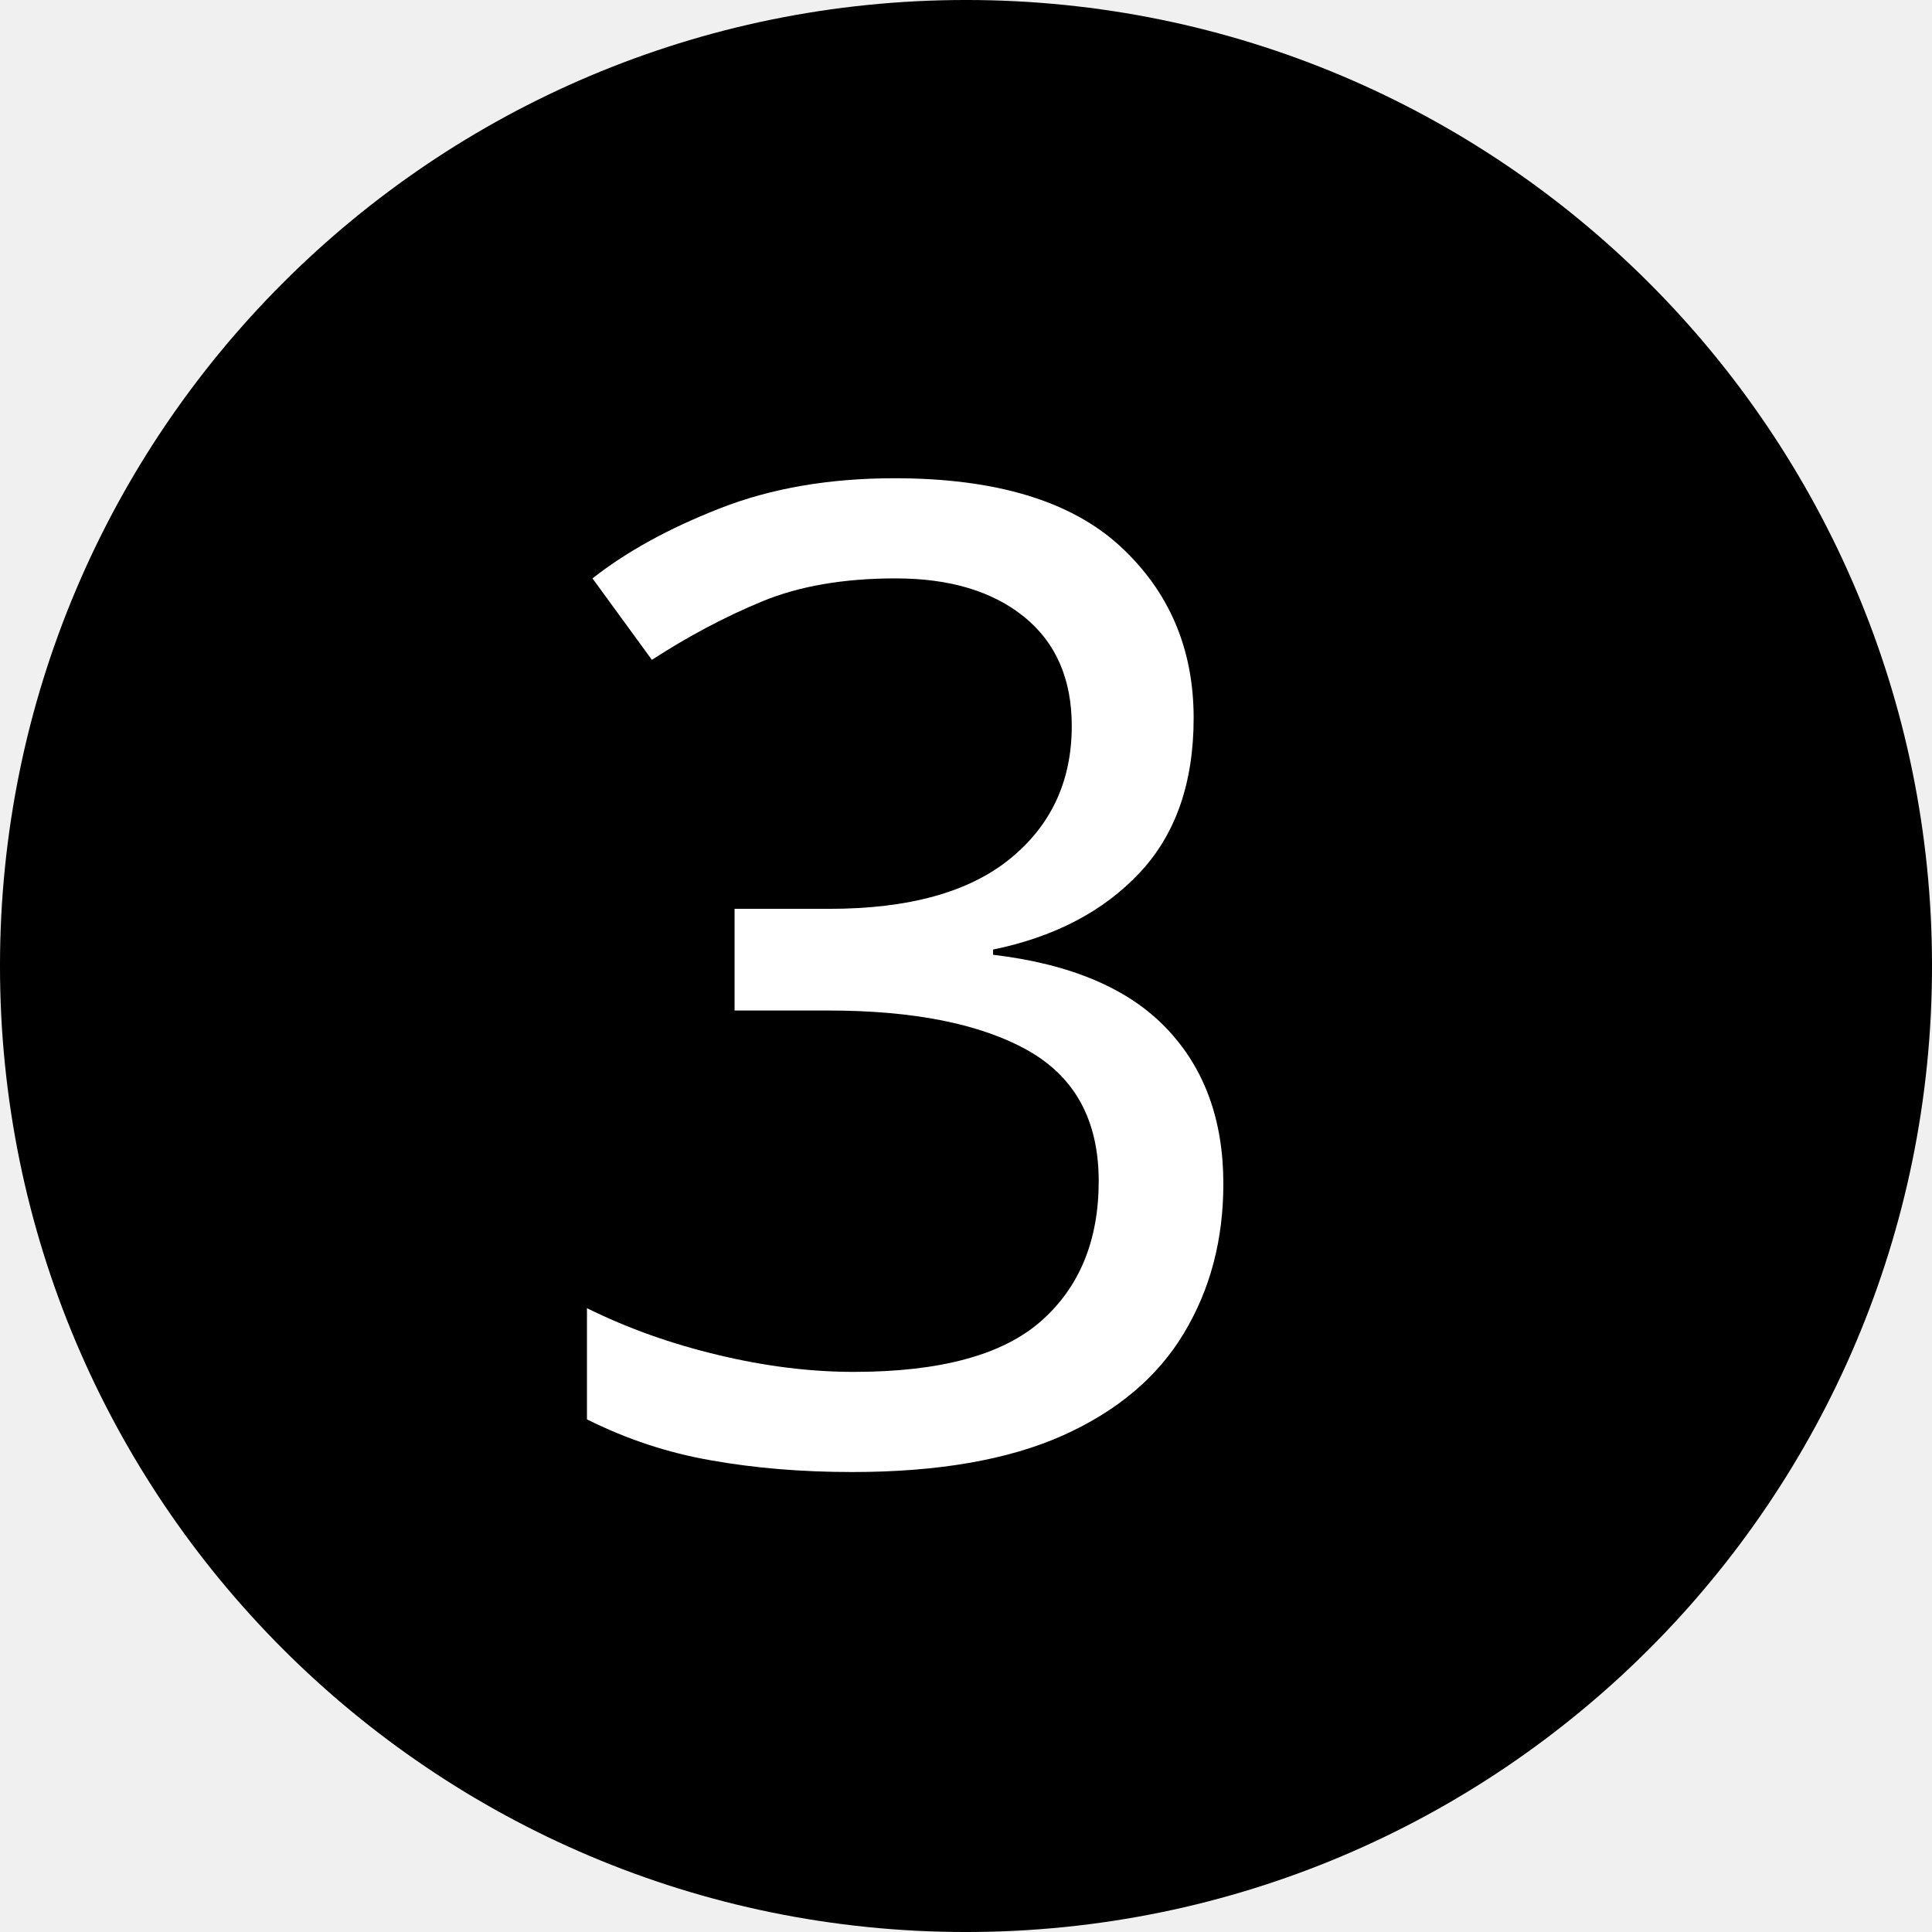
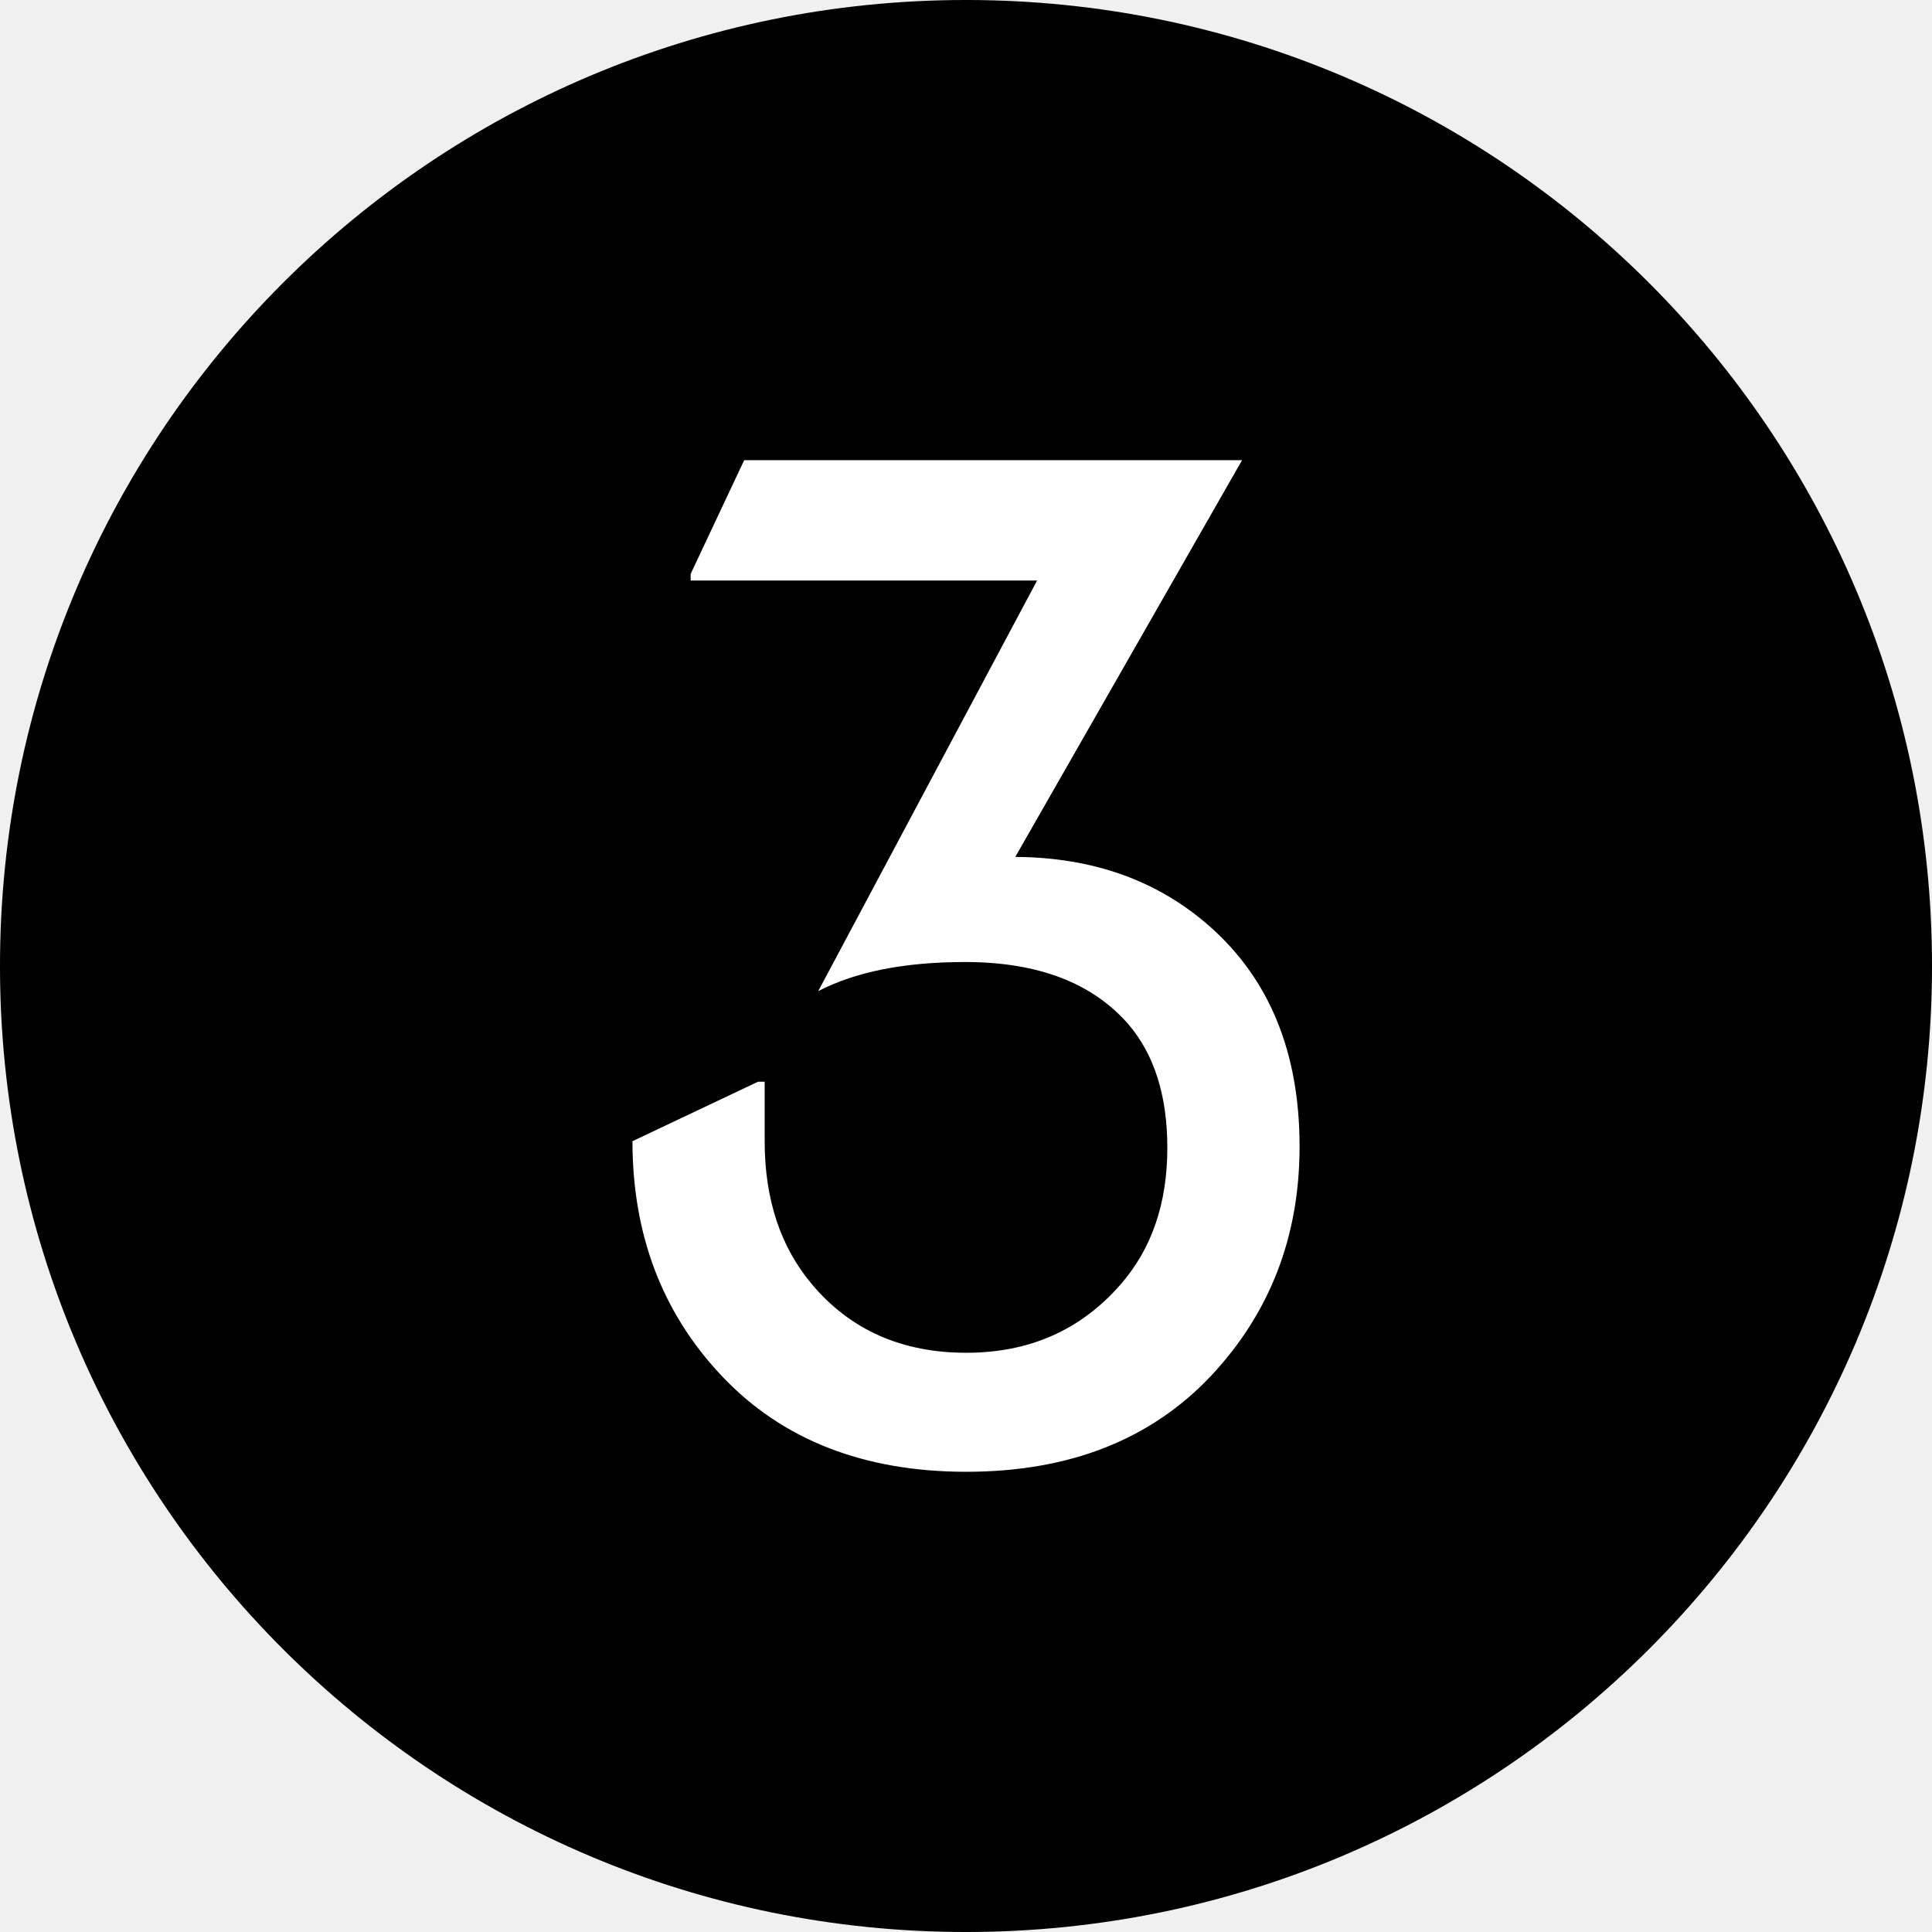
<svg xmlns="http://www.w3.org/2000/svg" version="1.1" id="svg2" viewBox="0 0 98.571 98.571" height="27.819mm" width="27.819mm">
  <defs id="defs4" />
  <g transform="translate(-302.2484,-485.3265)" id="layer1">
    <g id="g4142">
      <circle style="opacity:1;fill:#000000;fill-opacity:1;stroke:none;stroke-width:0.7;stroke-linecap:round;stroke-linejoin:round;stroke-miterlimit:4;stroke-dasharray:none;stroke-dashoffset:0;stroke-opacity:1" id="path4136" cx="351.534" cy="534.612" r="49.286" />
-       <text xml:space="preserve" style="font-style:normal;font-variant:normal;font-weight:normal;font-stretch:normal;font-size:69.085px;line-height:0%;font-family:'Nova Round';-inkscape-font-specification:'Nova Round, Normal';font-variant-ligatures:normal;font-variant-caps:normal;font-variant-numeric:normal;font-variant-east-asian:normal;text-align:start;letter-spacing:0px;word-spacing:0px;writing-mode:lr-tb;text-anchor:start;fill:#ffffff;fill-opacity:1;stroke:none;stroke-width:5.757px;stroke-linecap:butt;stroke-linejoin:miter;stroke-opacity:1" x="329.085" y="559.743" id="text4138">
-         <tspan style="font-style:normal;font-variant:normal;font-weight:normal;font-stretch:normal;font-size:69.085px;line-height:1.25;font-family:'Nova Round';-inkscape-font-specification:'Nova Round, Normal';font-variant-ligatures:normal;font-variant-caps:normal;font-variant-numeric:normal;font-variant-east-asian:normal;stroke-width:5.757px" id="tspan4140" x="329.085" y="559.743">3</tspan>
-       </text>
+       <path style="font-size:69.085px;line-height:1.25;font-family:'Nova Round';-inkscape-font-specification:'Nova Round, Normal';letter-spacing:0px;word-spacing:0px;fill:#ffffff;stroke-width:5.757px" d="m 334.516,543.551 6.409,-3.036 h 0.337 v 3.036 q 0,4.453 2.429,7.32 2.935,3.474 7.86,3.474 4.824,0 7.86,-3.474 2.395,-2.732 2.395,-6.983 0,-3.98 -1.99,-6.308 -2.766,-3.171 -8.332,-3.171 -4.621,0 -7.489,1.484 l 11.166,-20.948 h -17.676 v -0.337 l 2.732,-5.802 h 25.401 l -11.57,20.24 q 5.937,0.034 9.917,3.542 4.588,4.048 4.588,11.233 0,6.882 -4.52,11.705 -4.621,4.891 -12.481,4.891 -7.86,0 -12.481,-4.891 -4.554,-4.824 -4.554,-11.975 z" id="text4138" aria-label="3" />
    </g>
  </g>
</svg>
